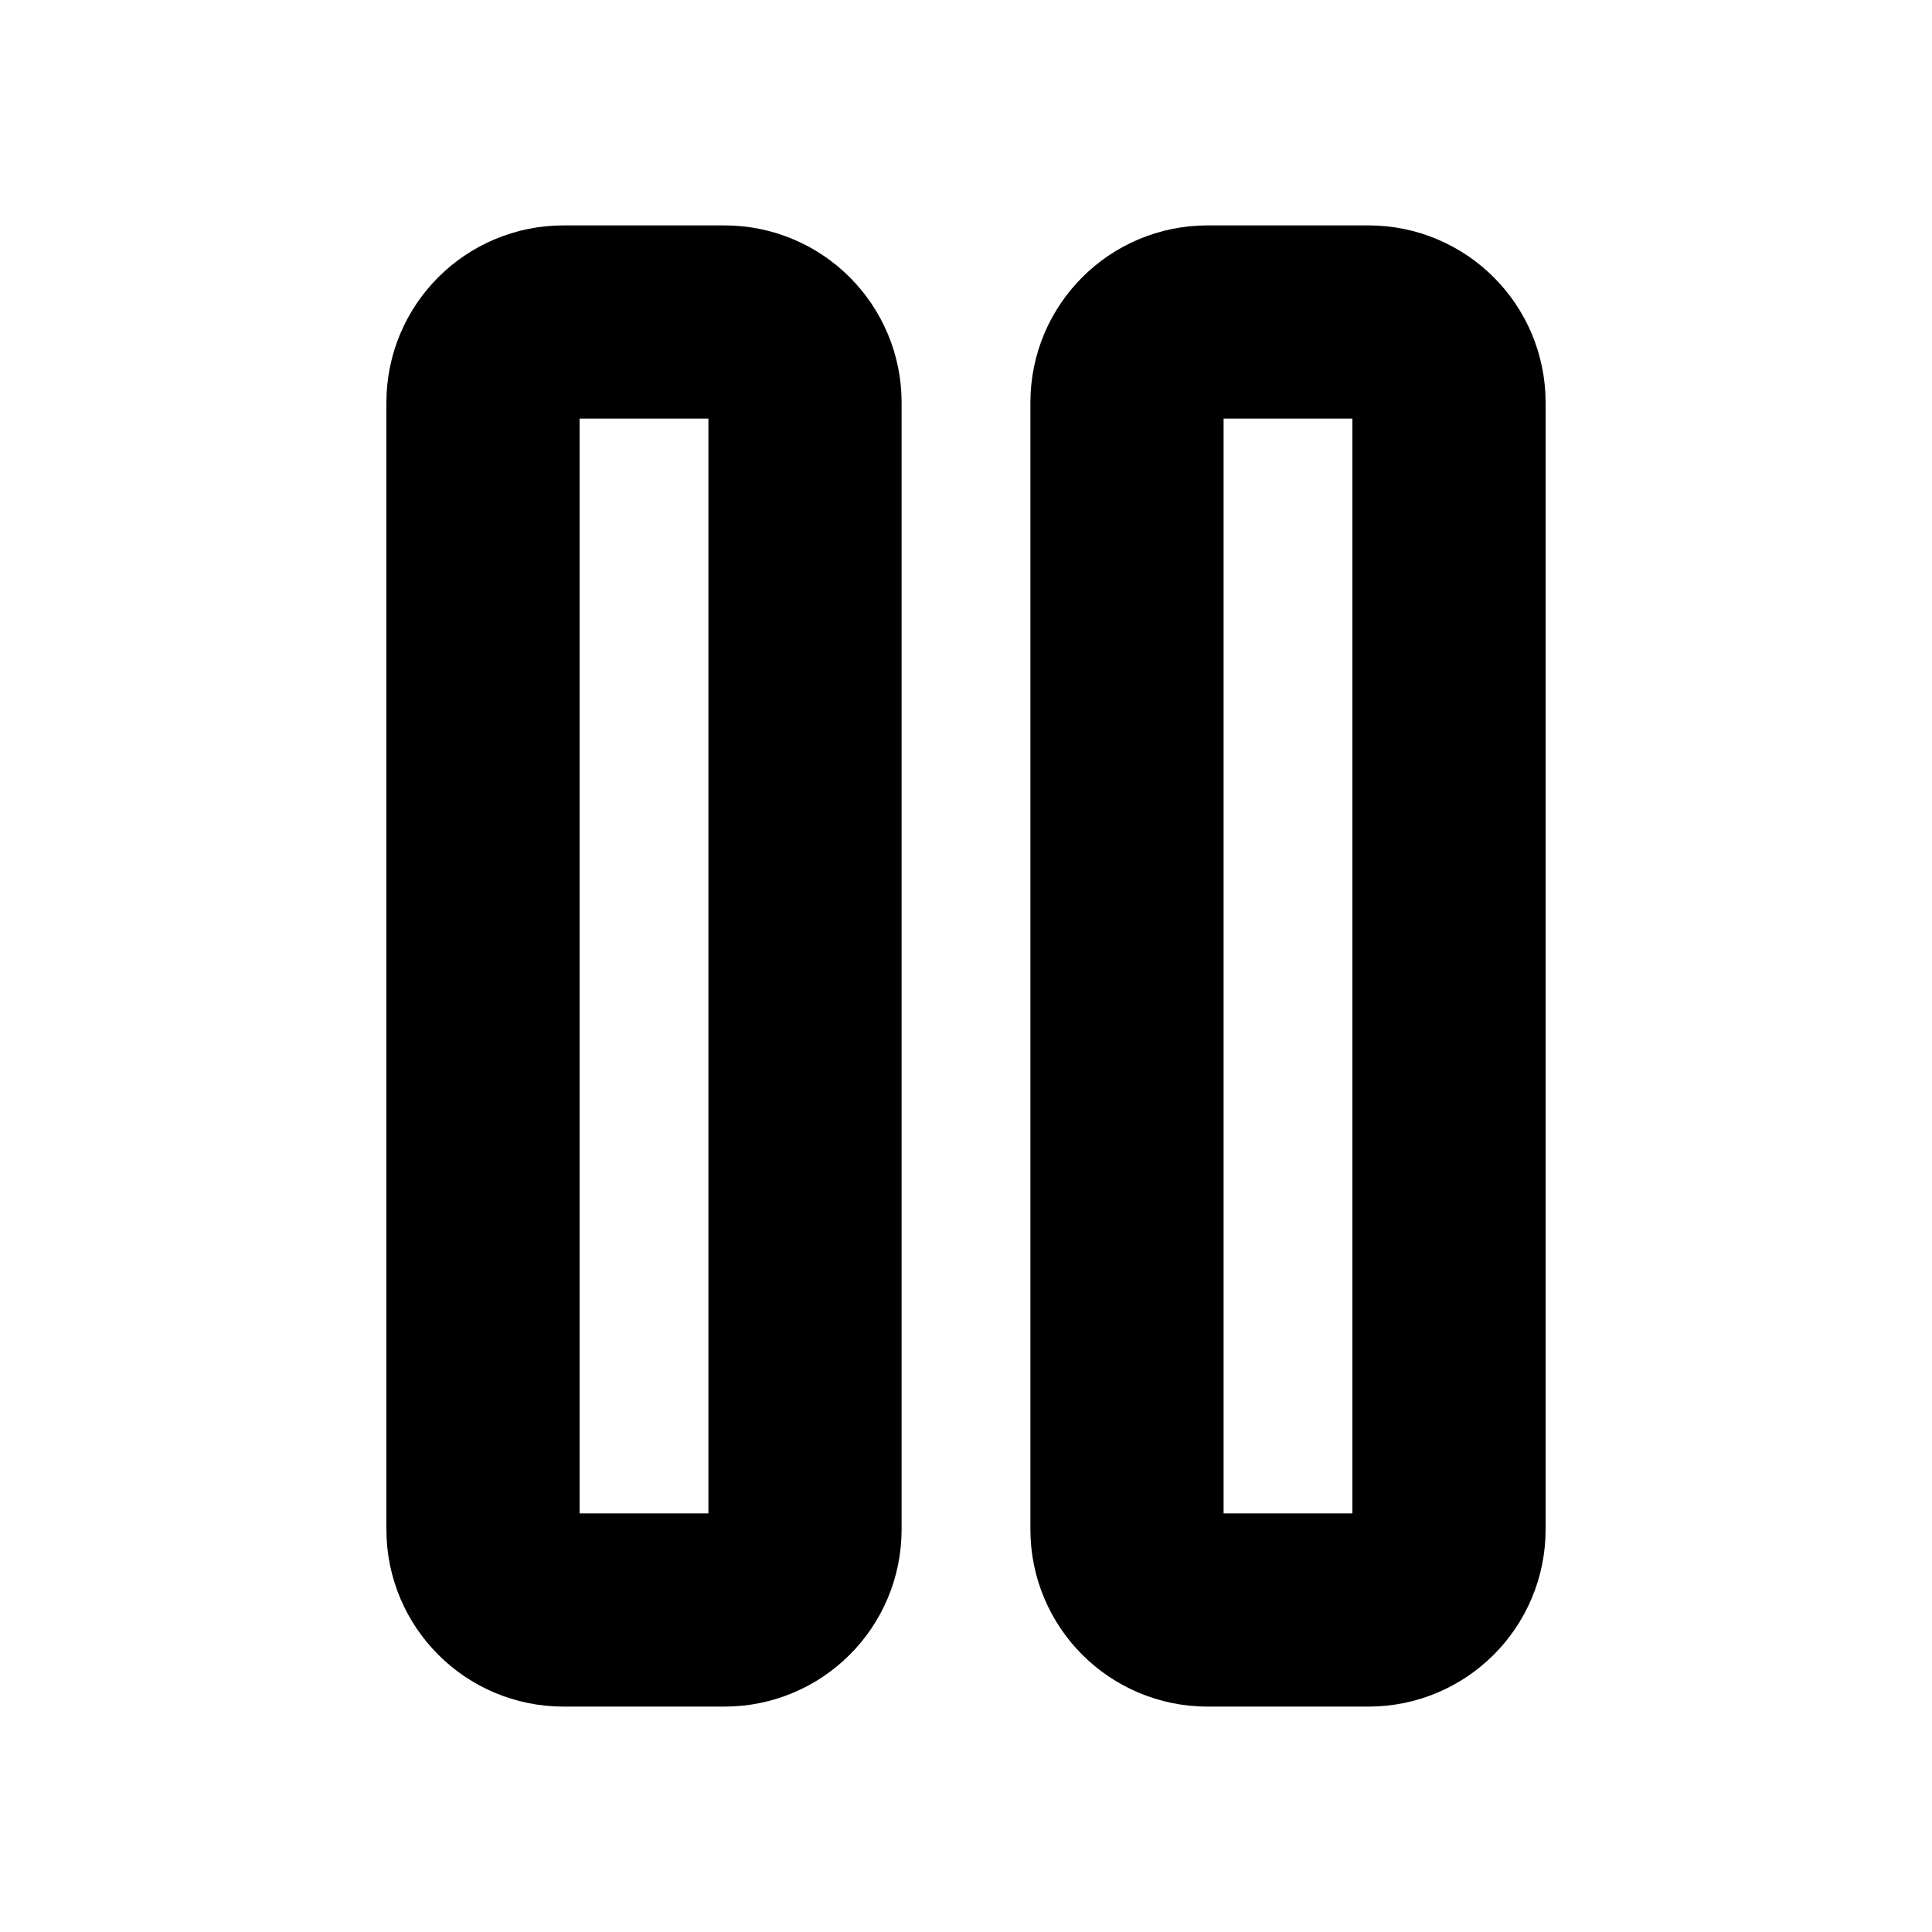
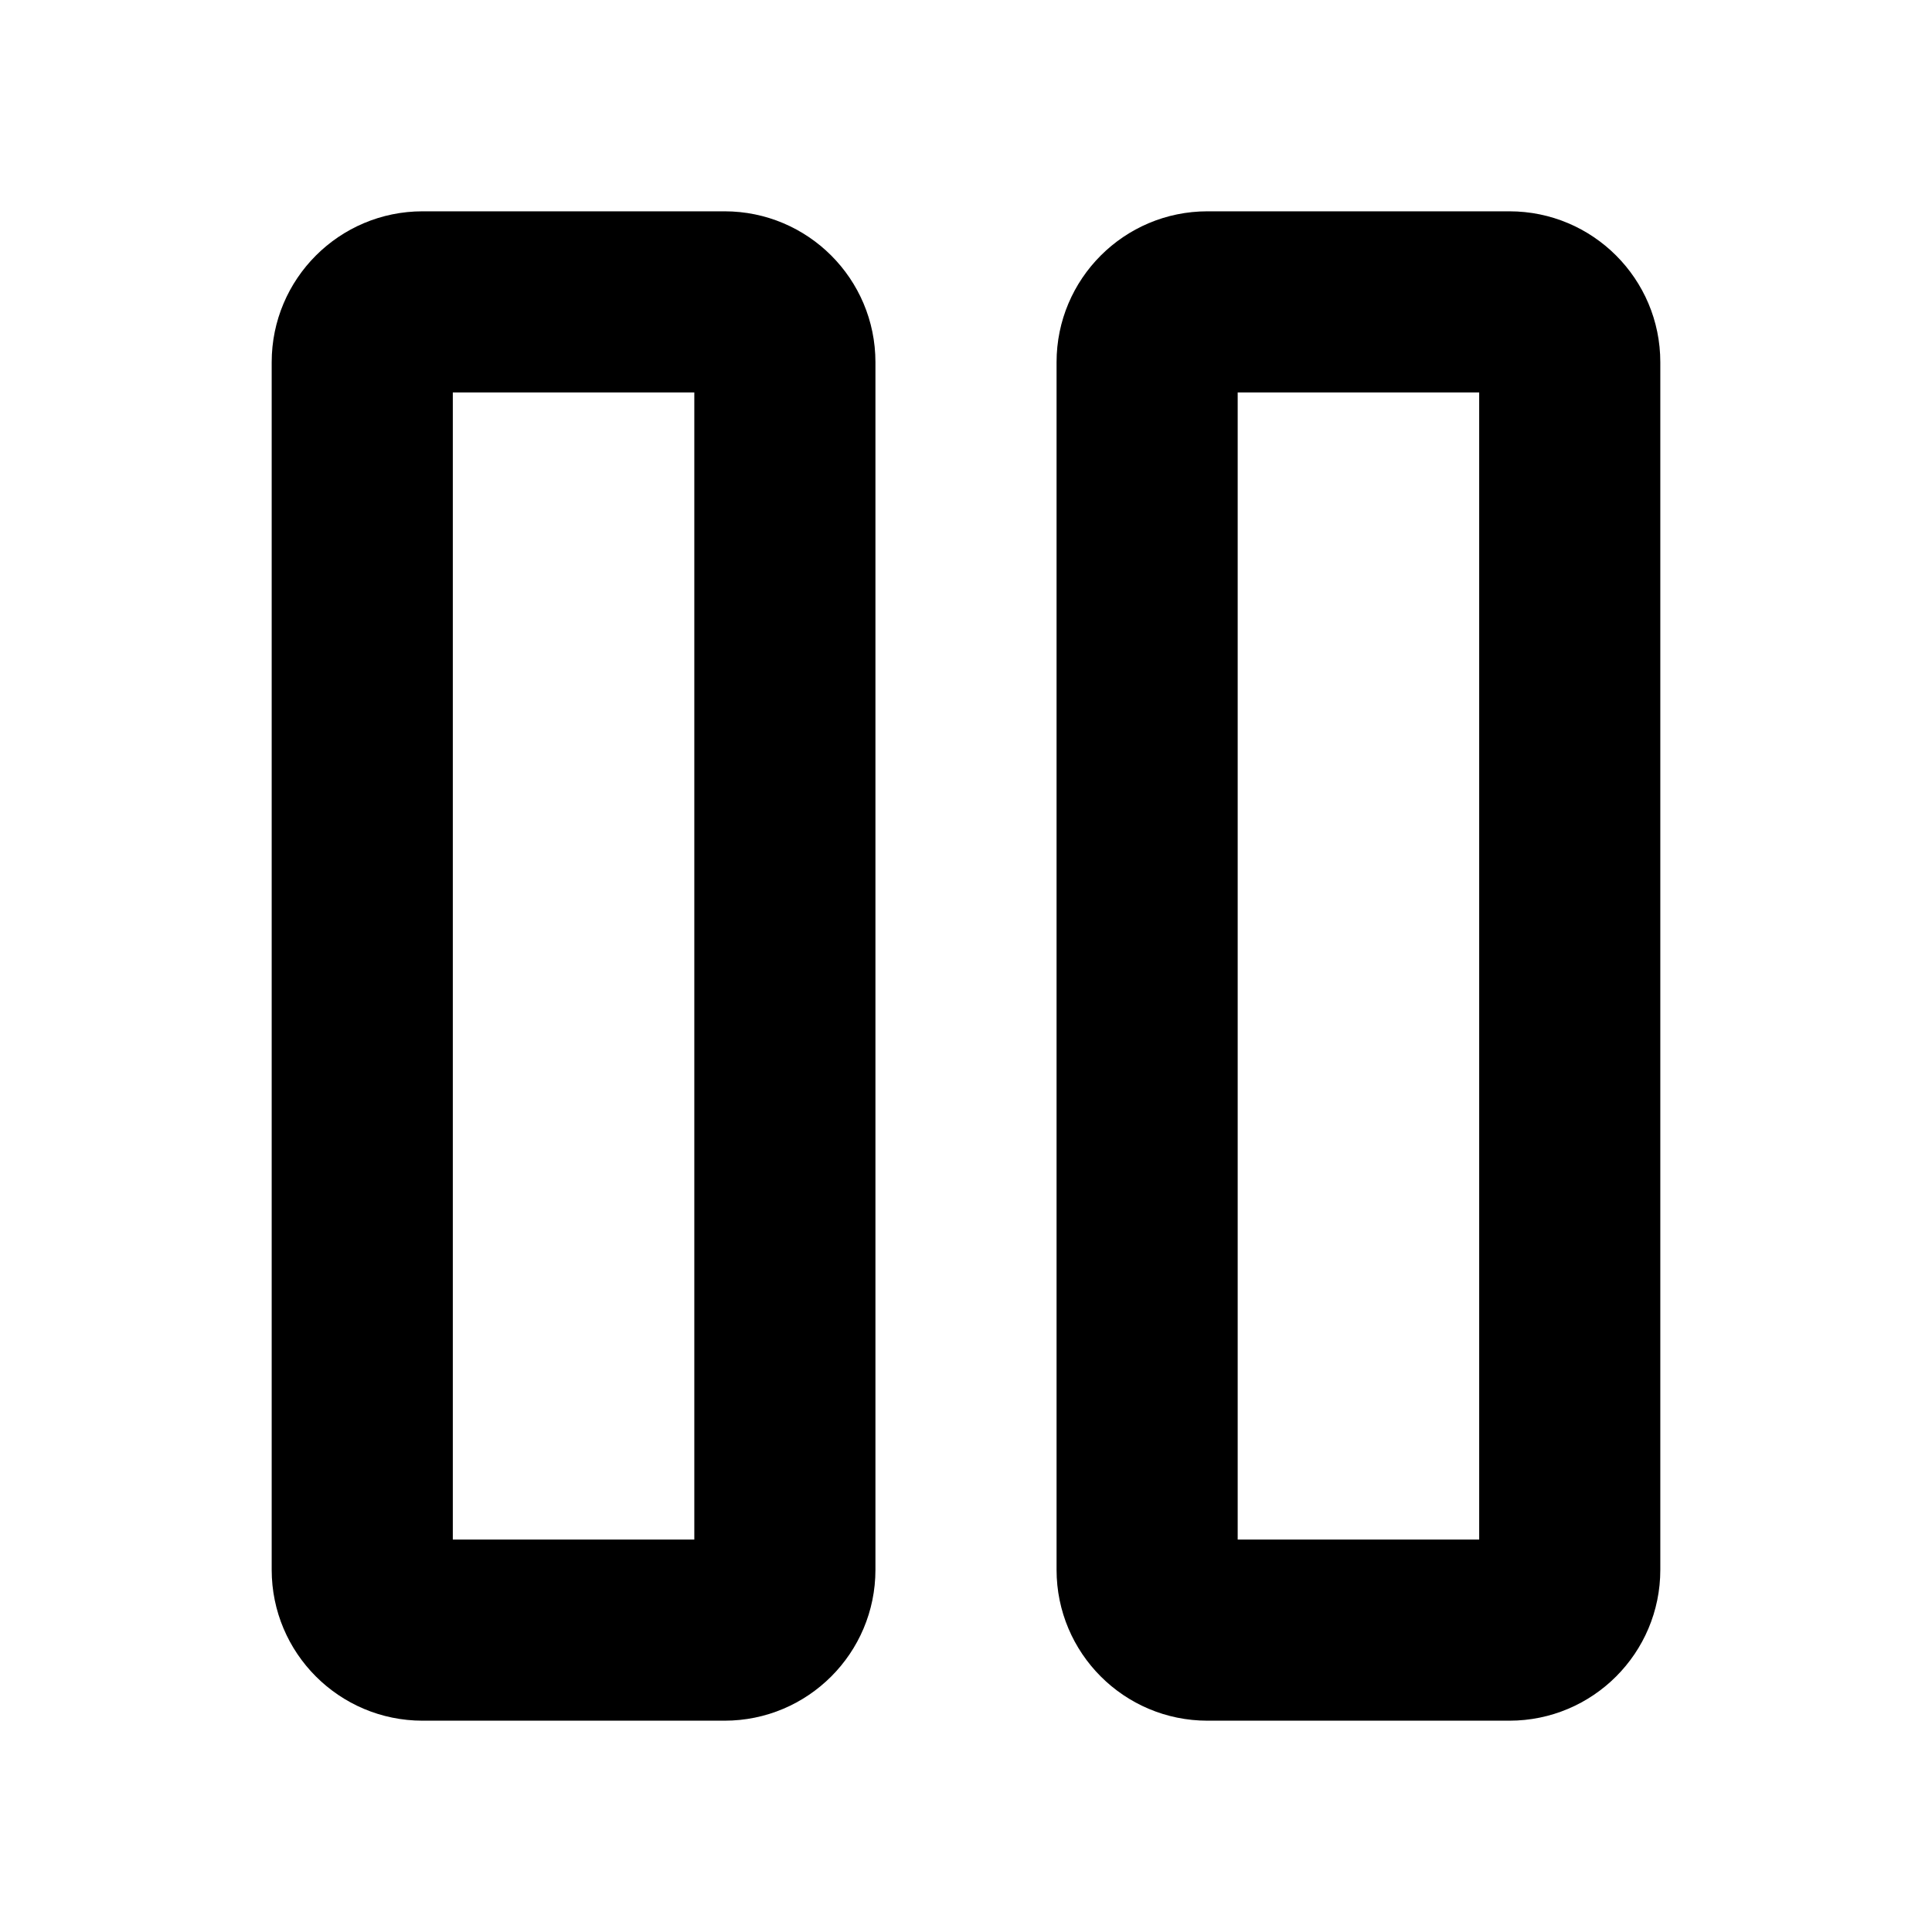
- <svg xmlns="http://www.w3.org/2000/svg" width="24" height="24" viewBox="0 0 24 24" fill="none" stroke="currentColor" stroke-width="2.4" stroke-linecap="round" stroke-linejoin="round">
-   <rect x="14" y="4" width="4" height="16" rx="1" />
-   <rect x="6" y="4" width="4" height="16" rx="1" />
+ <svg xmlns="http://www.w3.org/2000/svg" viewBox="0 0 256 256" fill="currentColor">
+   <path d="M200,28H160a20,20,0,0,0-20,20V208a20,20,0,0,0,20,20h40a20,20,0,0,0,20-20V48A20,20,0,0,0,200,28Zm-4,176H164V52h32ZM96,28H56A20,20,0,0,0,36,48V208a20,20,0,0,0,20,20H96a20,20,0,0,0,20-20V48A20,20,0,0,0,96,28ZM92,204H60V52H92Z" />
</svg>
